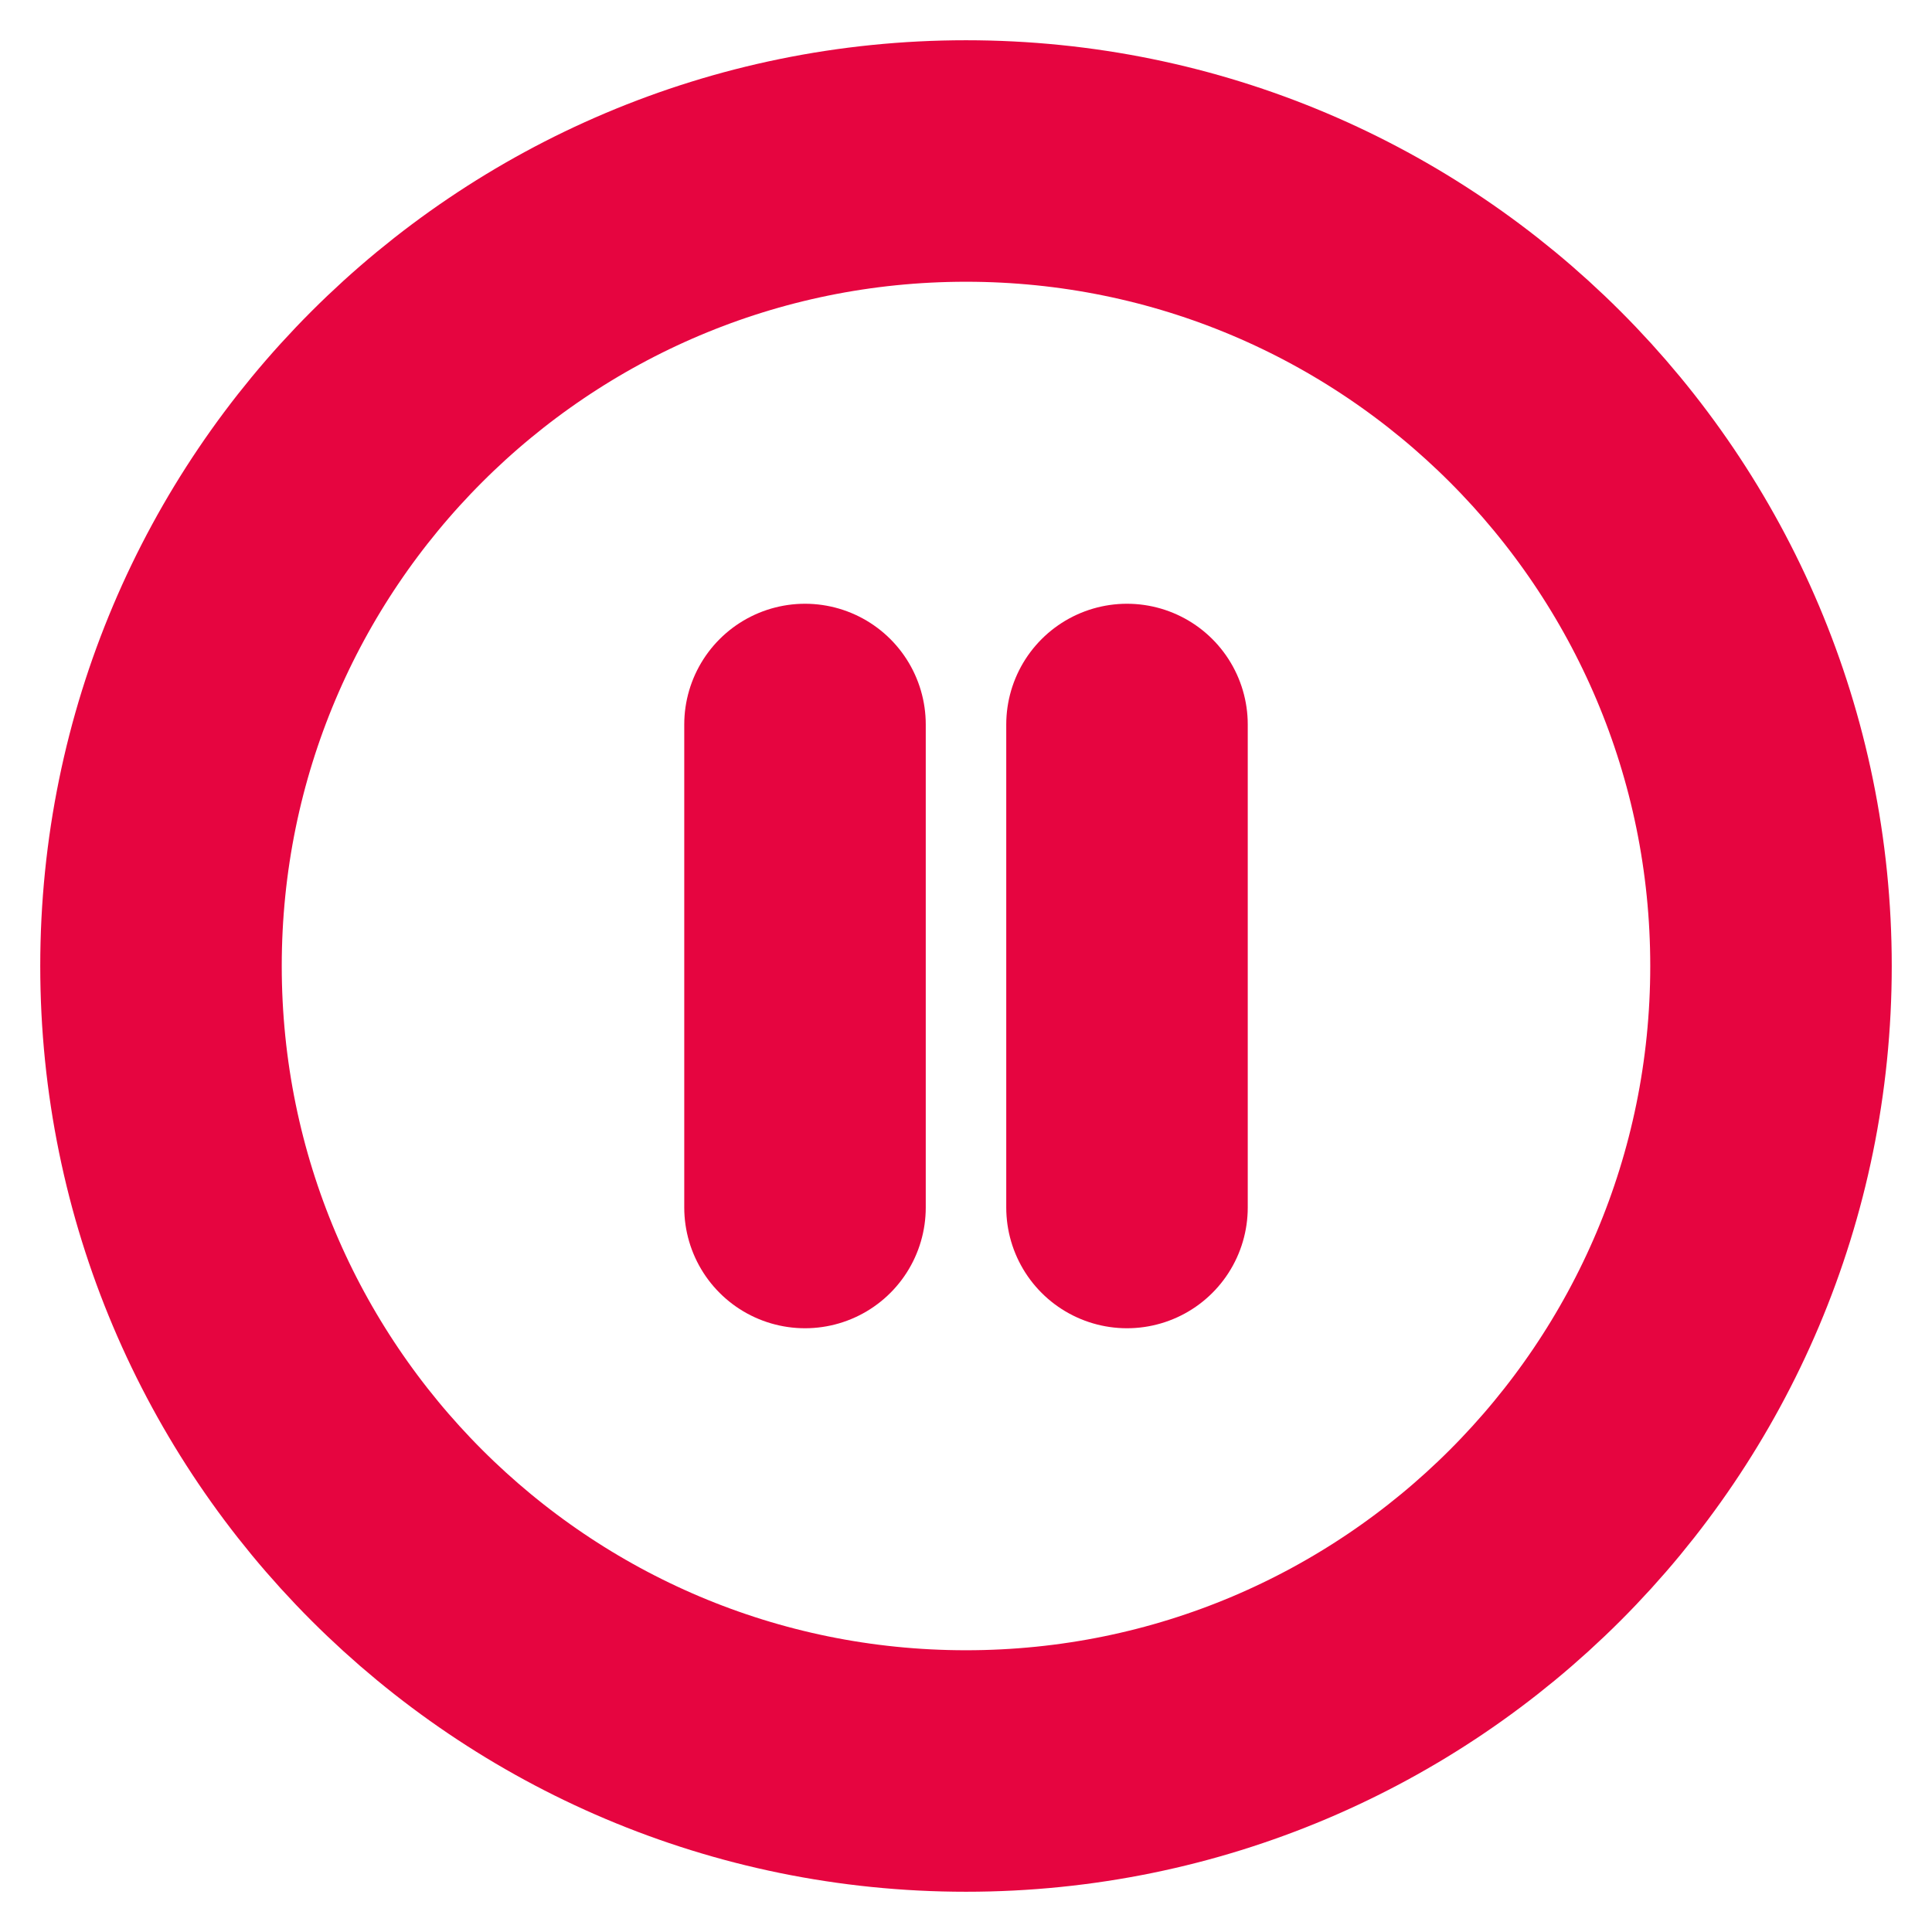
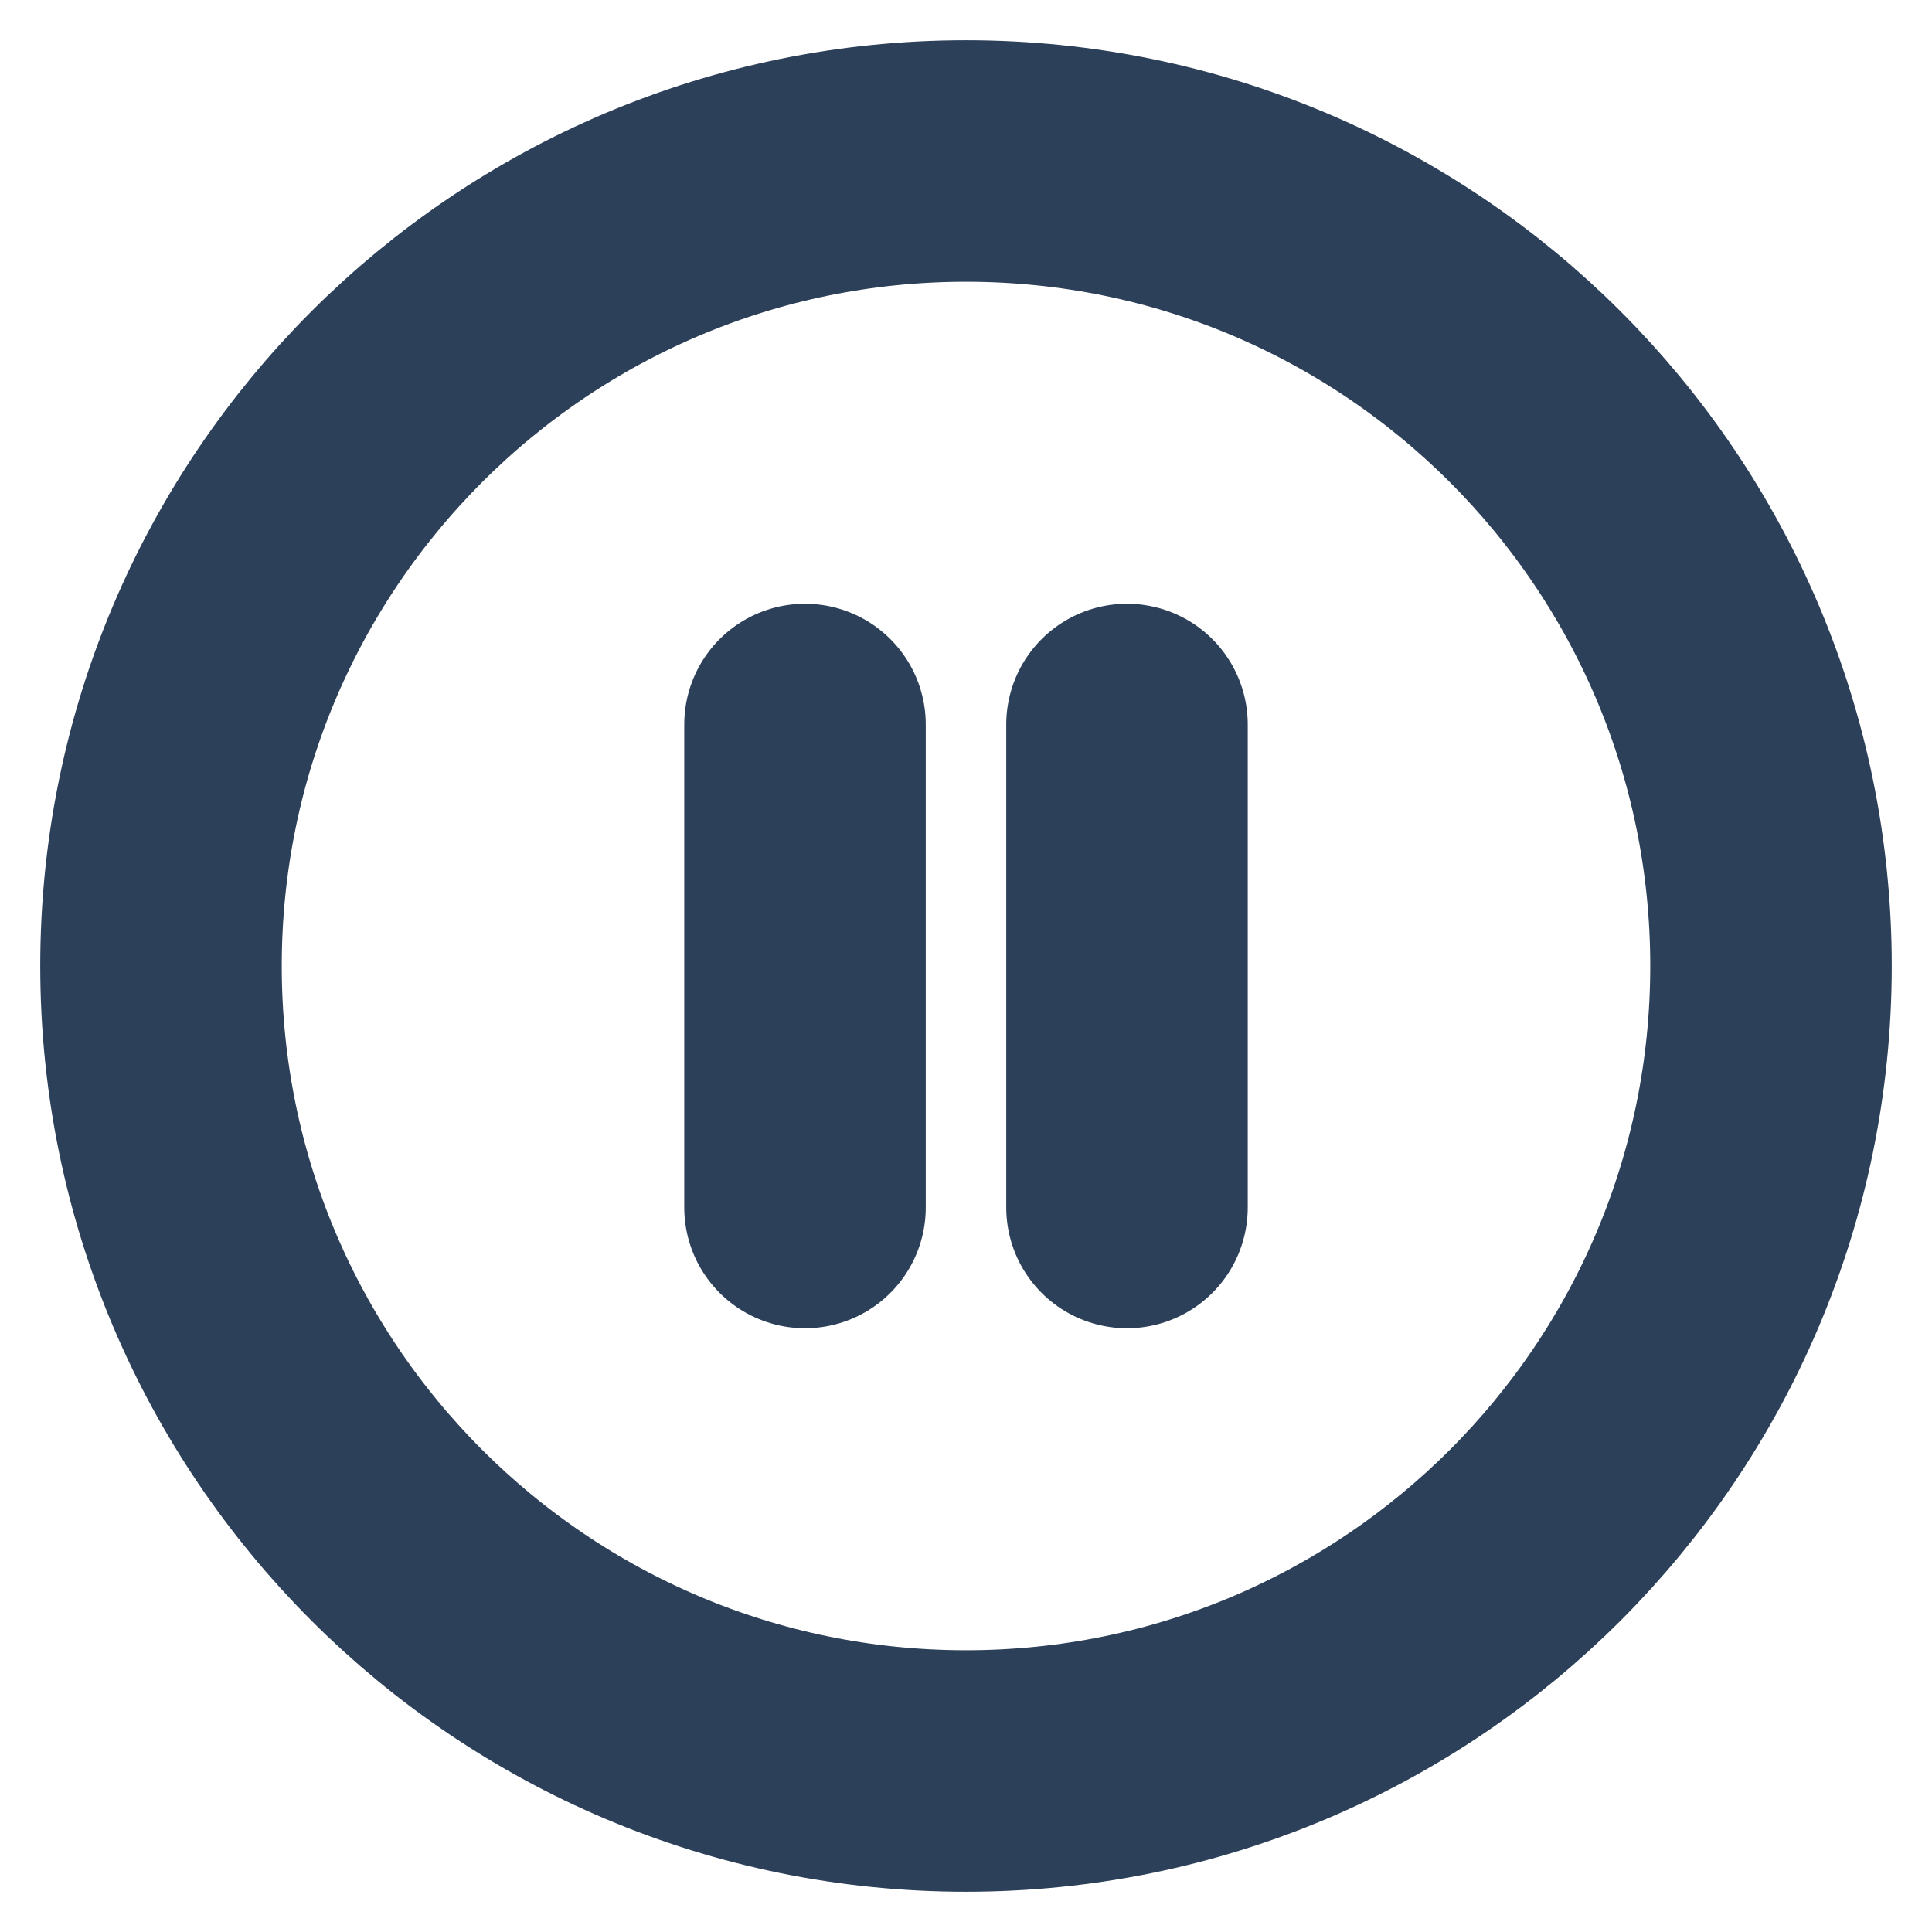
- <svg xmlns="http://www.w3.org/2000/svg" width="32" height="32" viewBox="0 0 24 24" fill="none" stroke="#e60540" stroke-width="3" stroke-linecap="round" stroke-linejoin="round" class="feather feather-pause-circle">
+ <svg xmlns="http://www.w3.org/2000/svg" width="32" height="32" viewBox="0 0 24 24" fill="none" stroke="#2D4059" stroke-width="3" stroke-linecap="round" stroke-linejoin="round" class="feather feather-pause-circle">
  <circle cx="12" cy="12" r="10" />
  <line x1="10" y1="15" x2="10" y2="9" />
  <line x1="14" y1="15" x2="14" y2="9" />
</svg>
